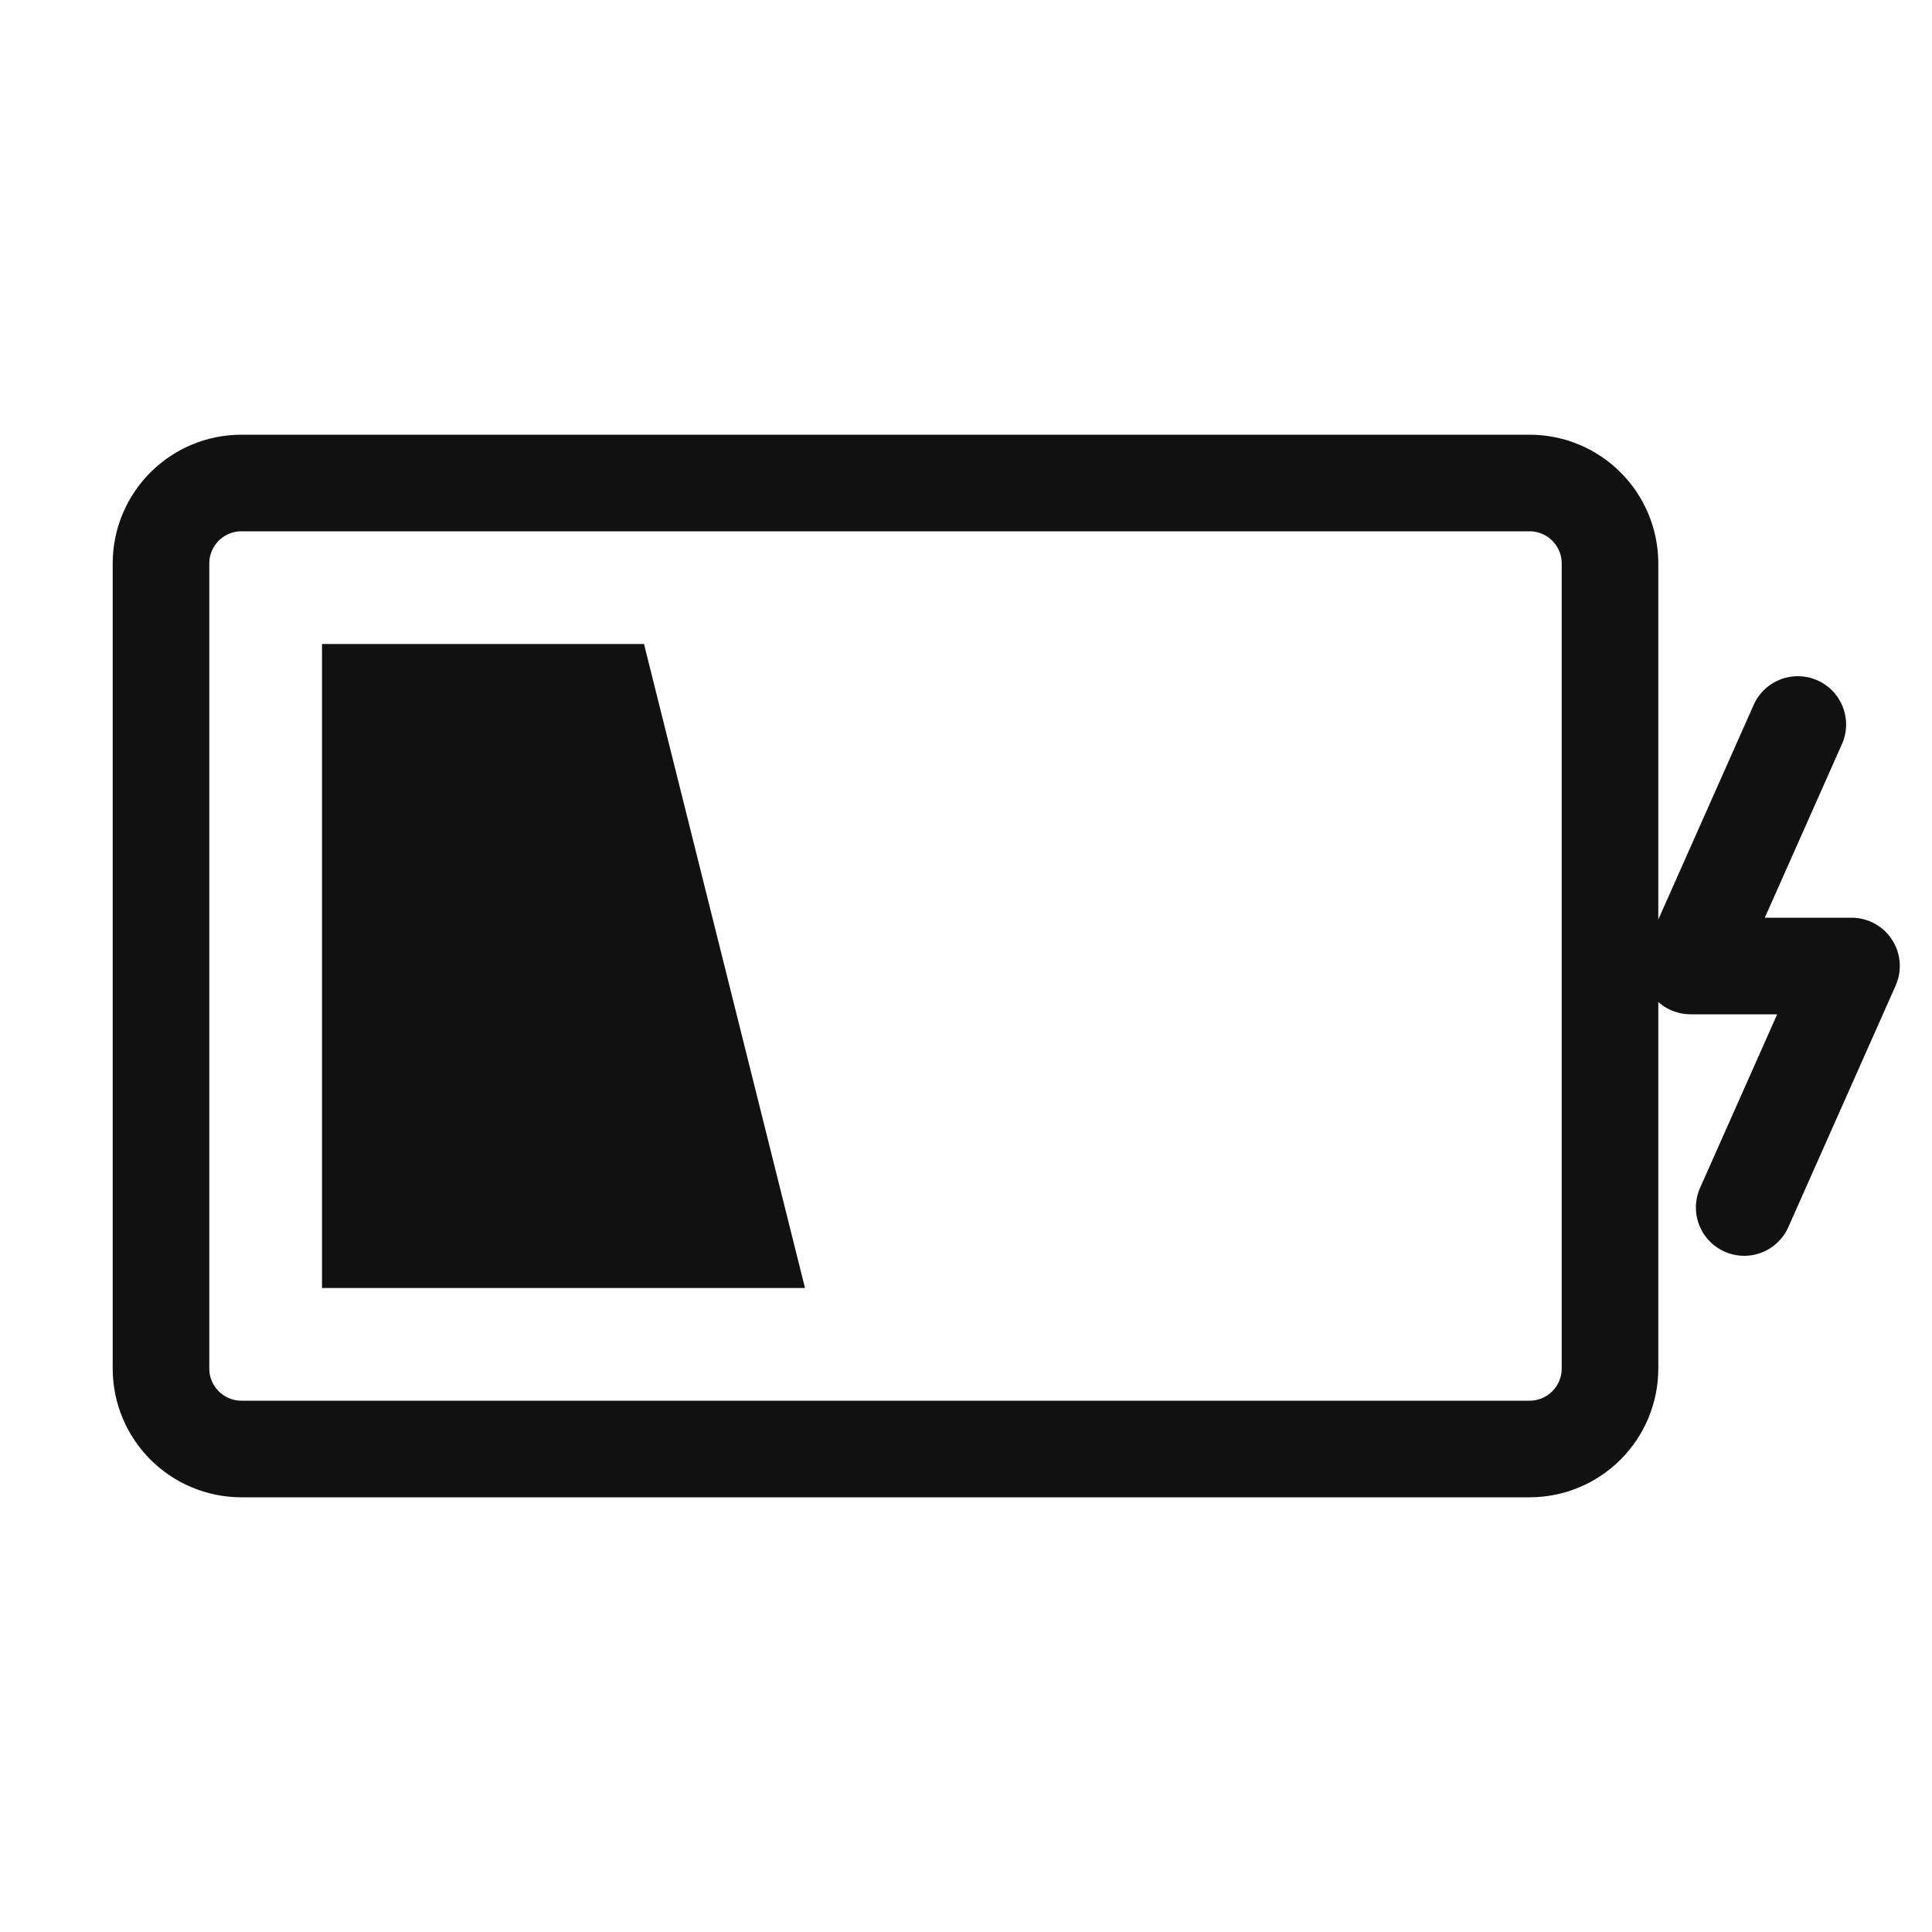
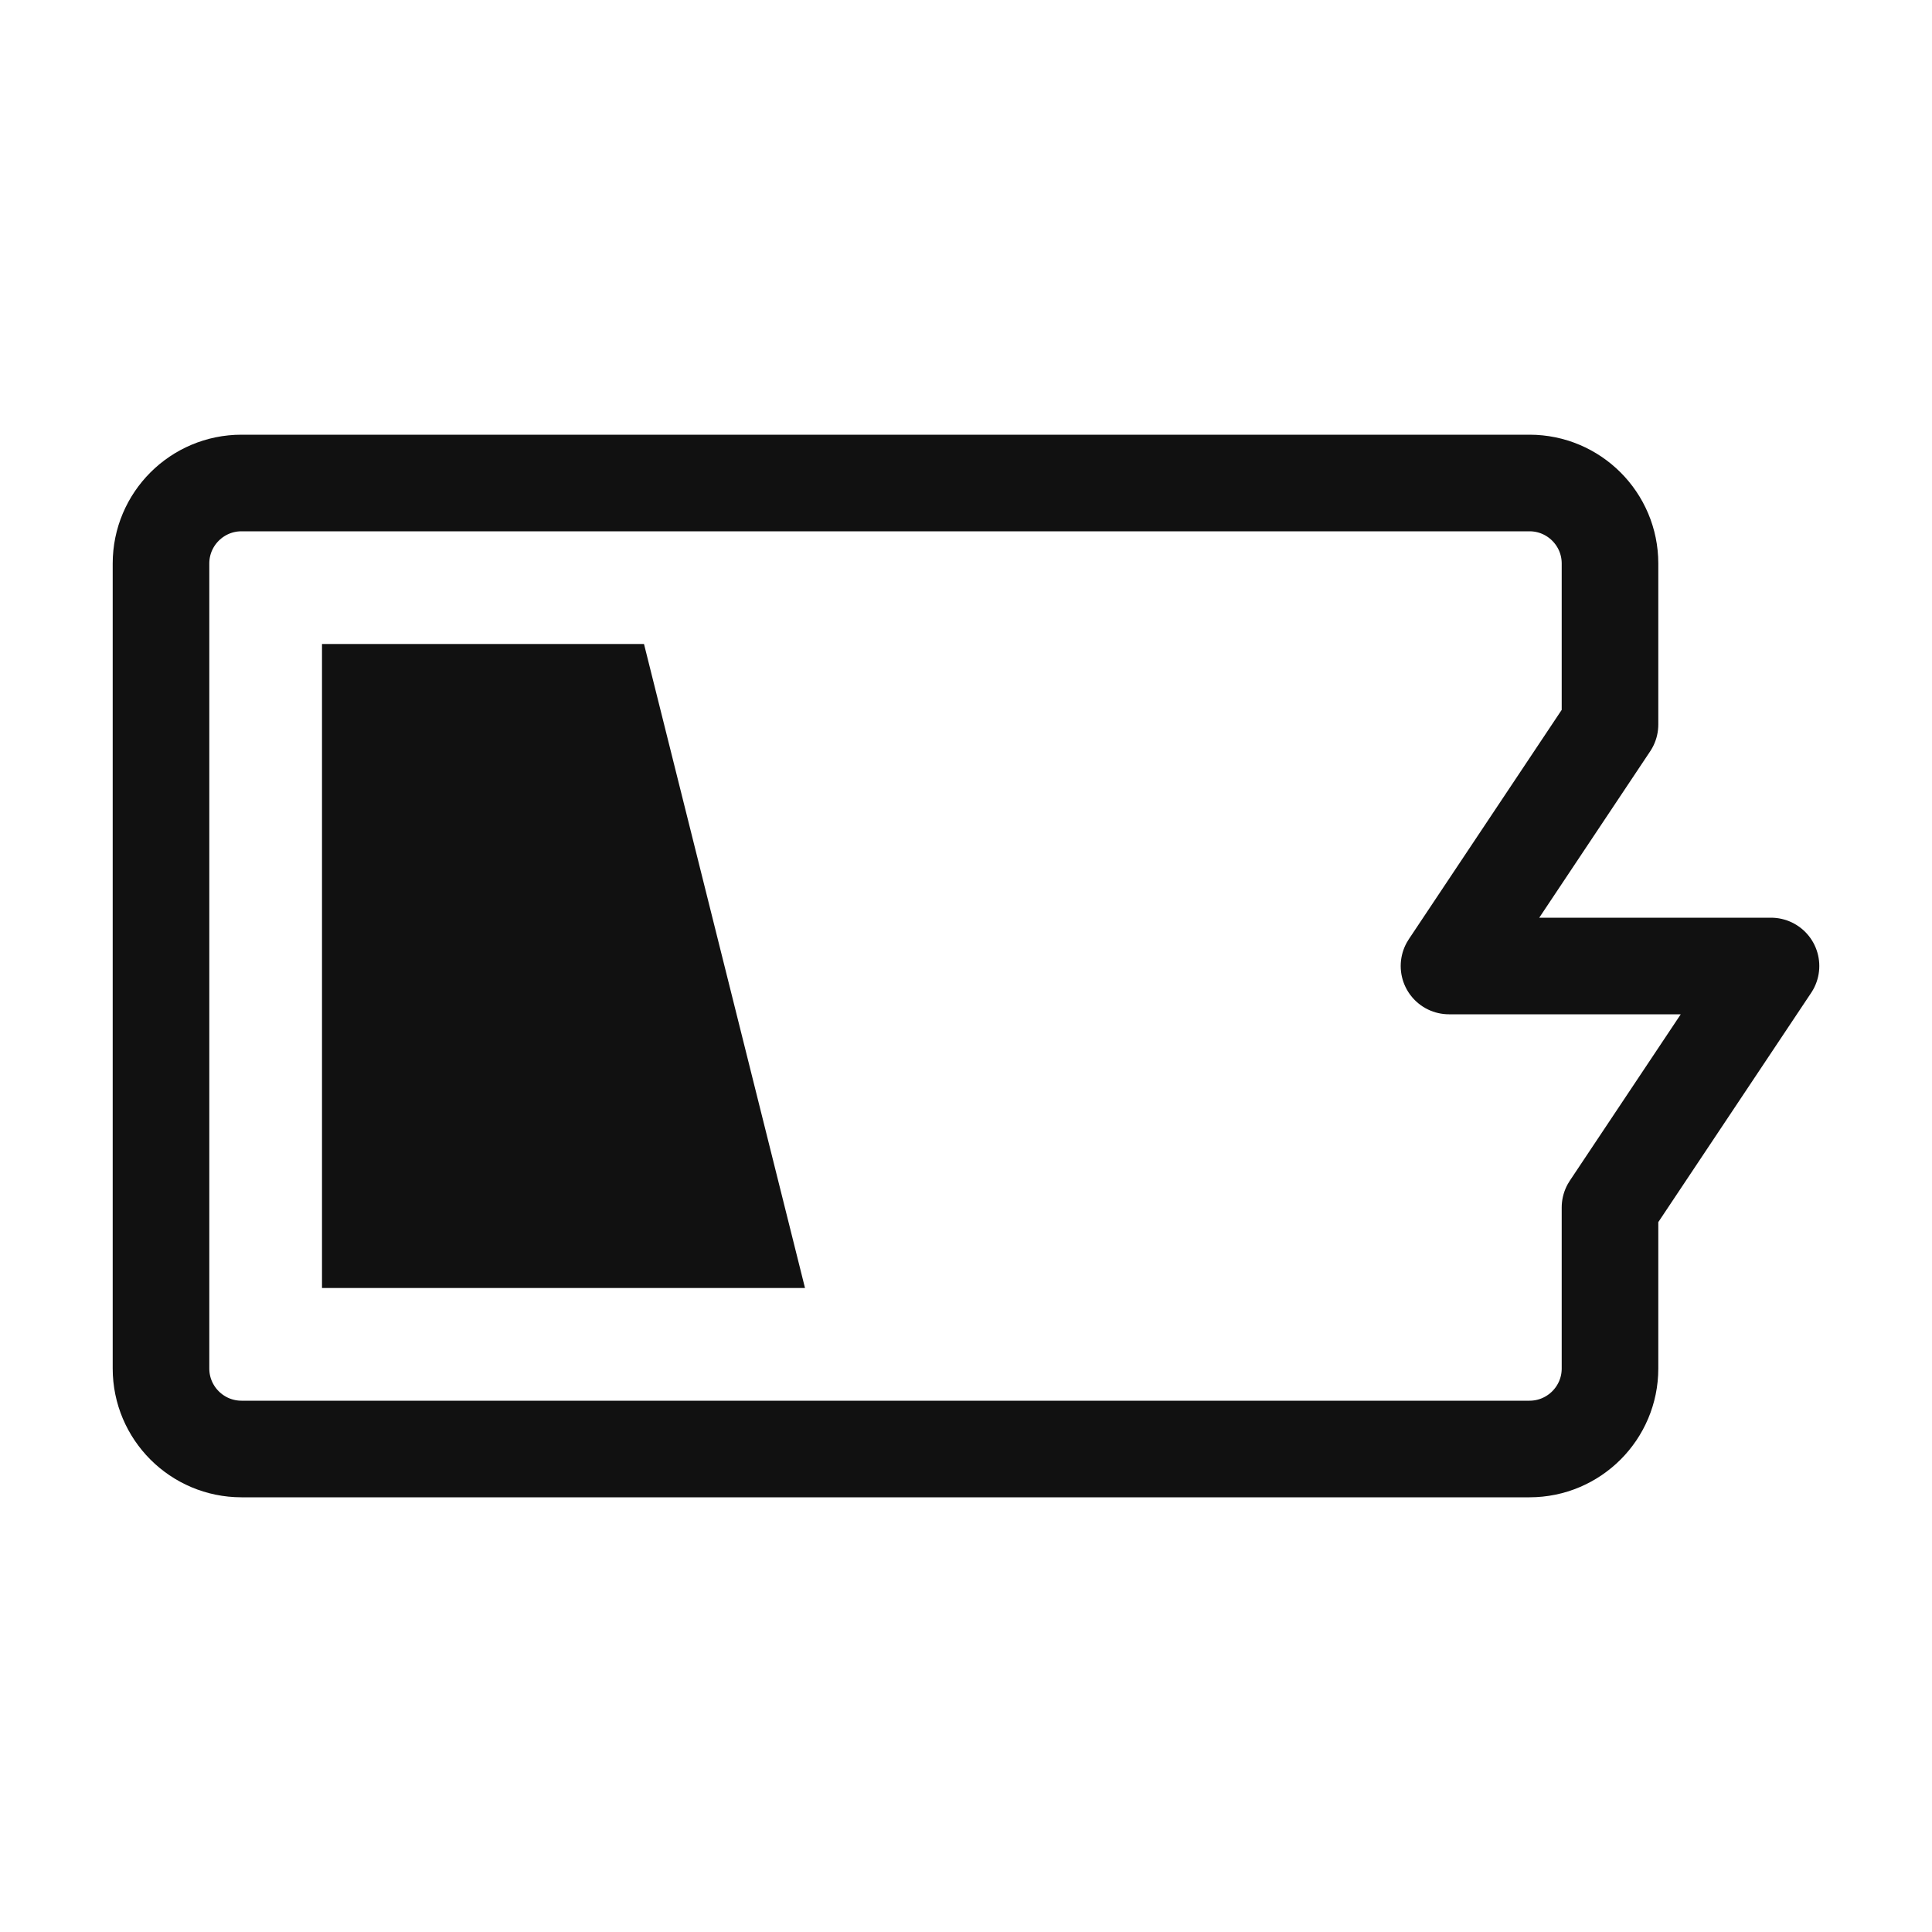
<svg xmlns="http://www.w3.org/2000/svg" width="24" height="24" viewBox="0 0 24 24" fill="none">
-   <rect x="2" y="6" width="18" height="12" rx="1" stroke="#111111" stroke-width="1.2" />
+   <path d="M19 6H3C2.448 6 2 6.448 2 7V17C2 17.552 2.448 18 3 18H19C19.552 18 20 17.552 20 17V15L22 12H18L20 9V7C20 6.448 19.552 6 19 6Z" stroke="#111111" stroke-width="1.2" stroke-linejoin="round" />
  <path d="M4 8H8L10 16H4V8Z" fill="#111111" />
-   <path d="M22.333 9L21 12H23L21.667 15" stroke="#111111" stroke-width="1.2" stroke-linecap="round" stroke-linejoin="round" />
</svg>
